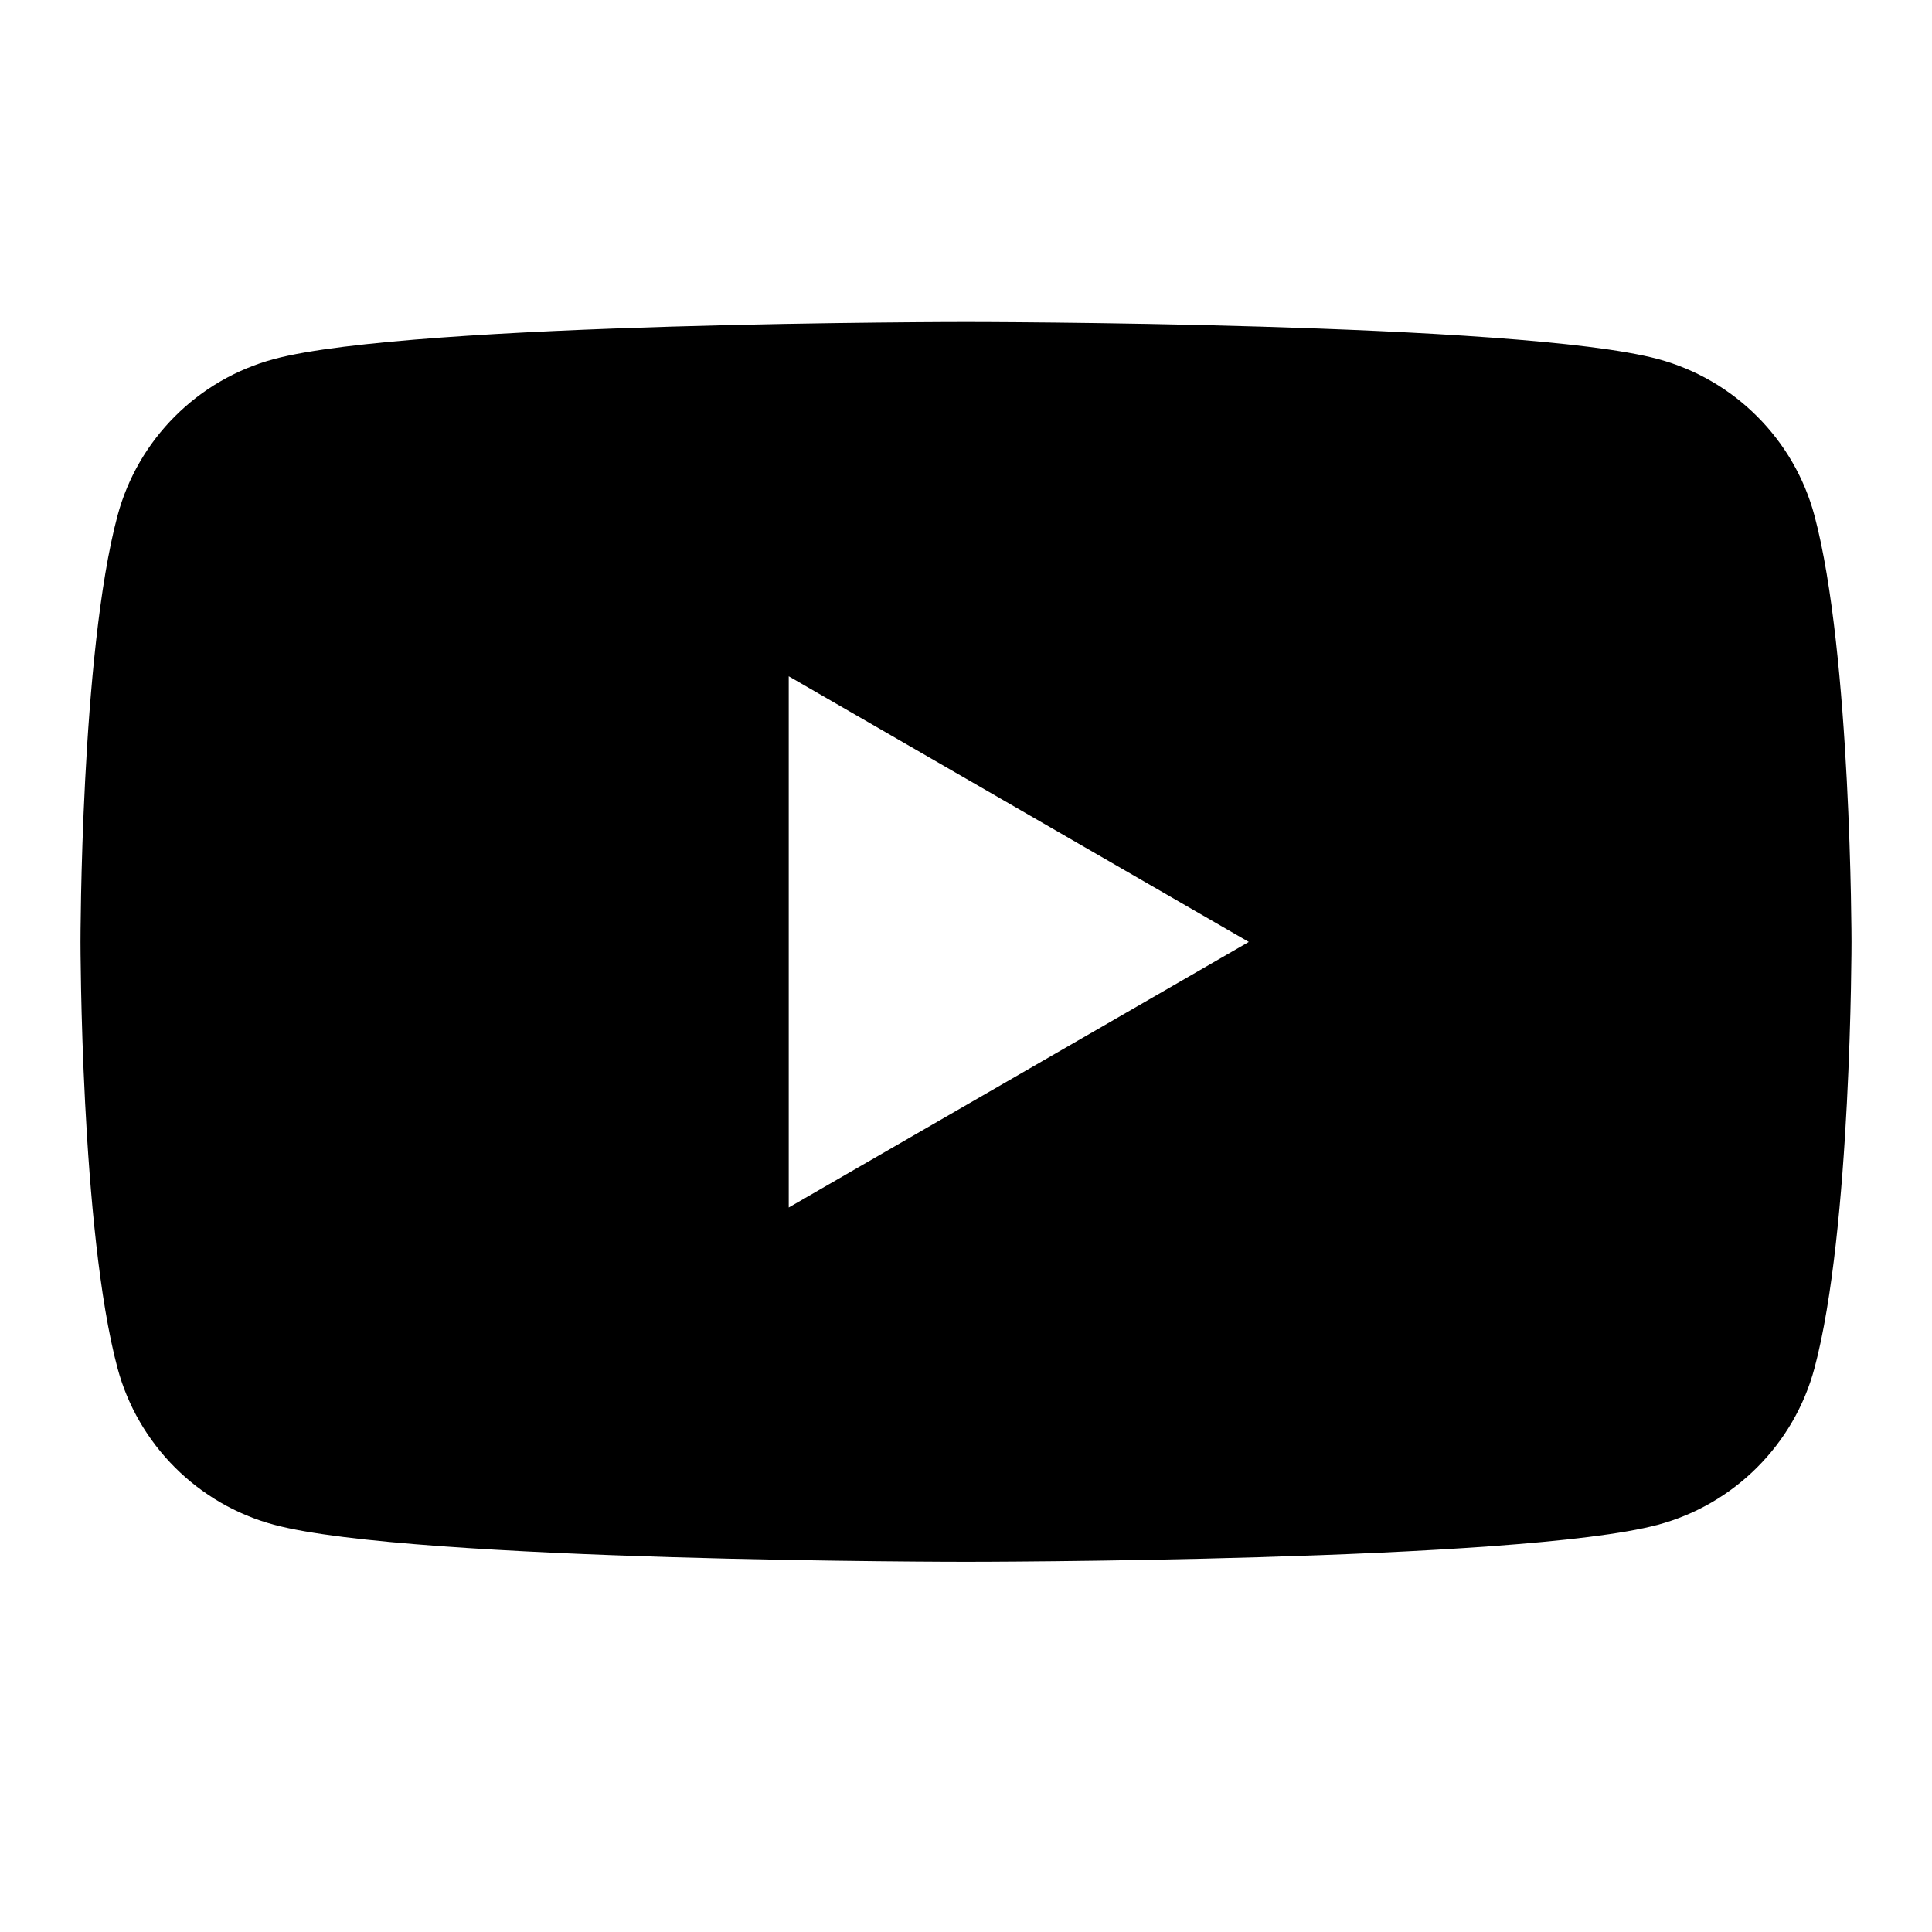
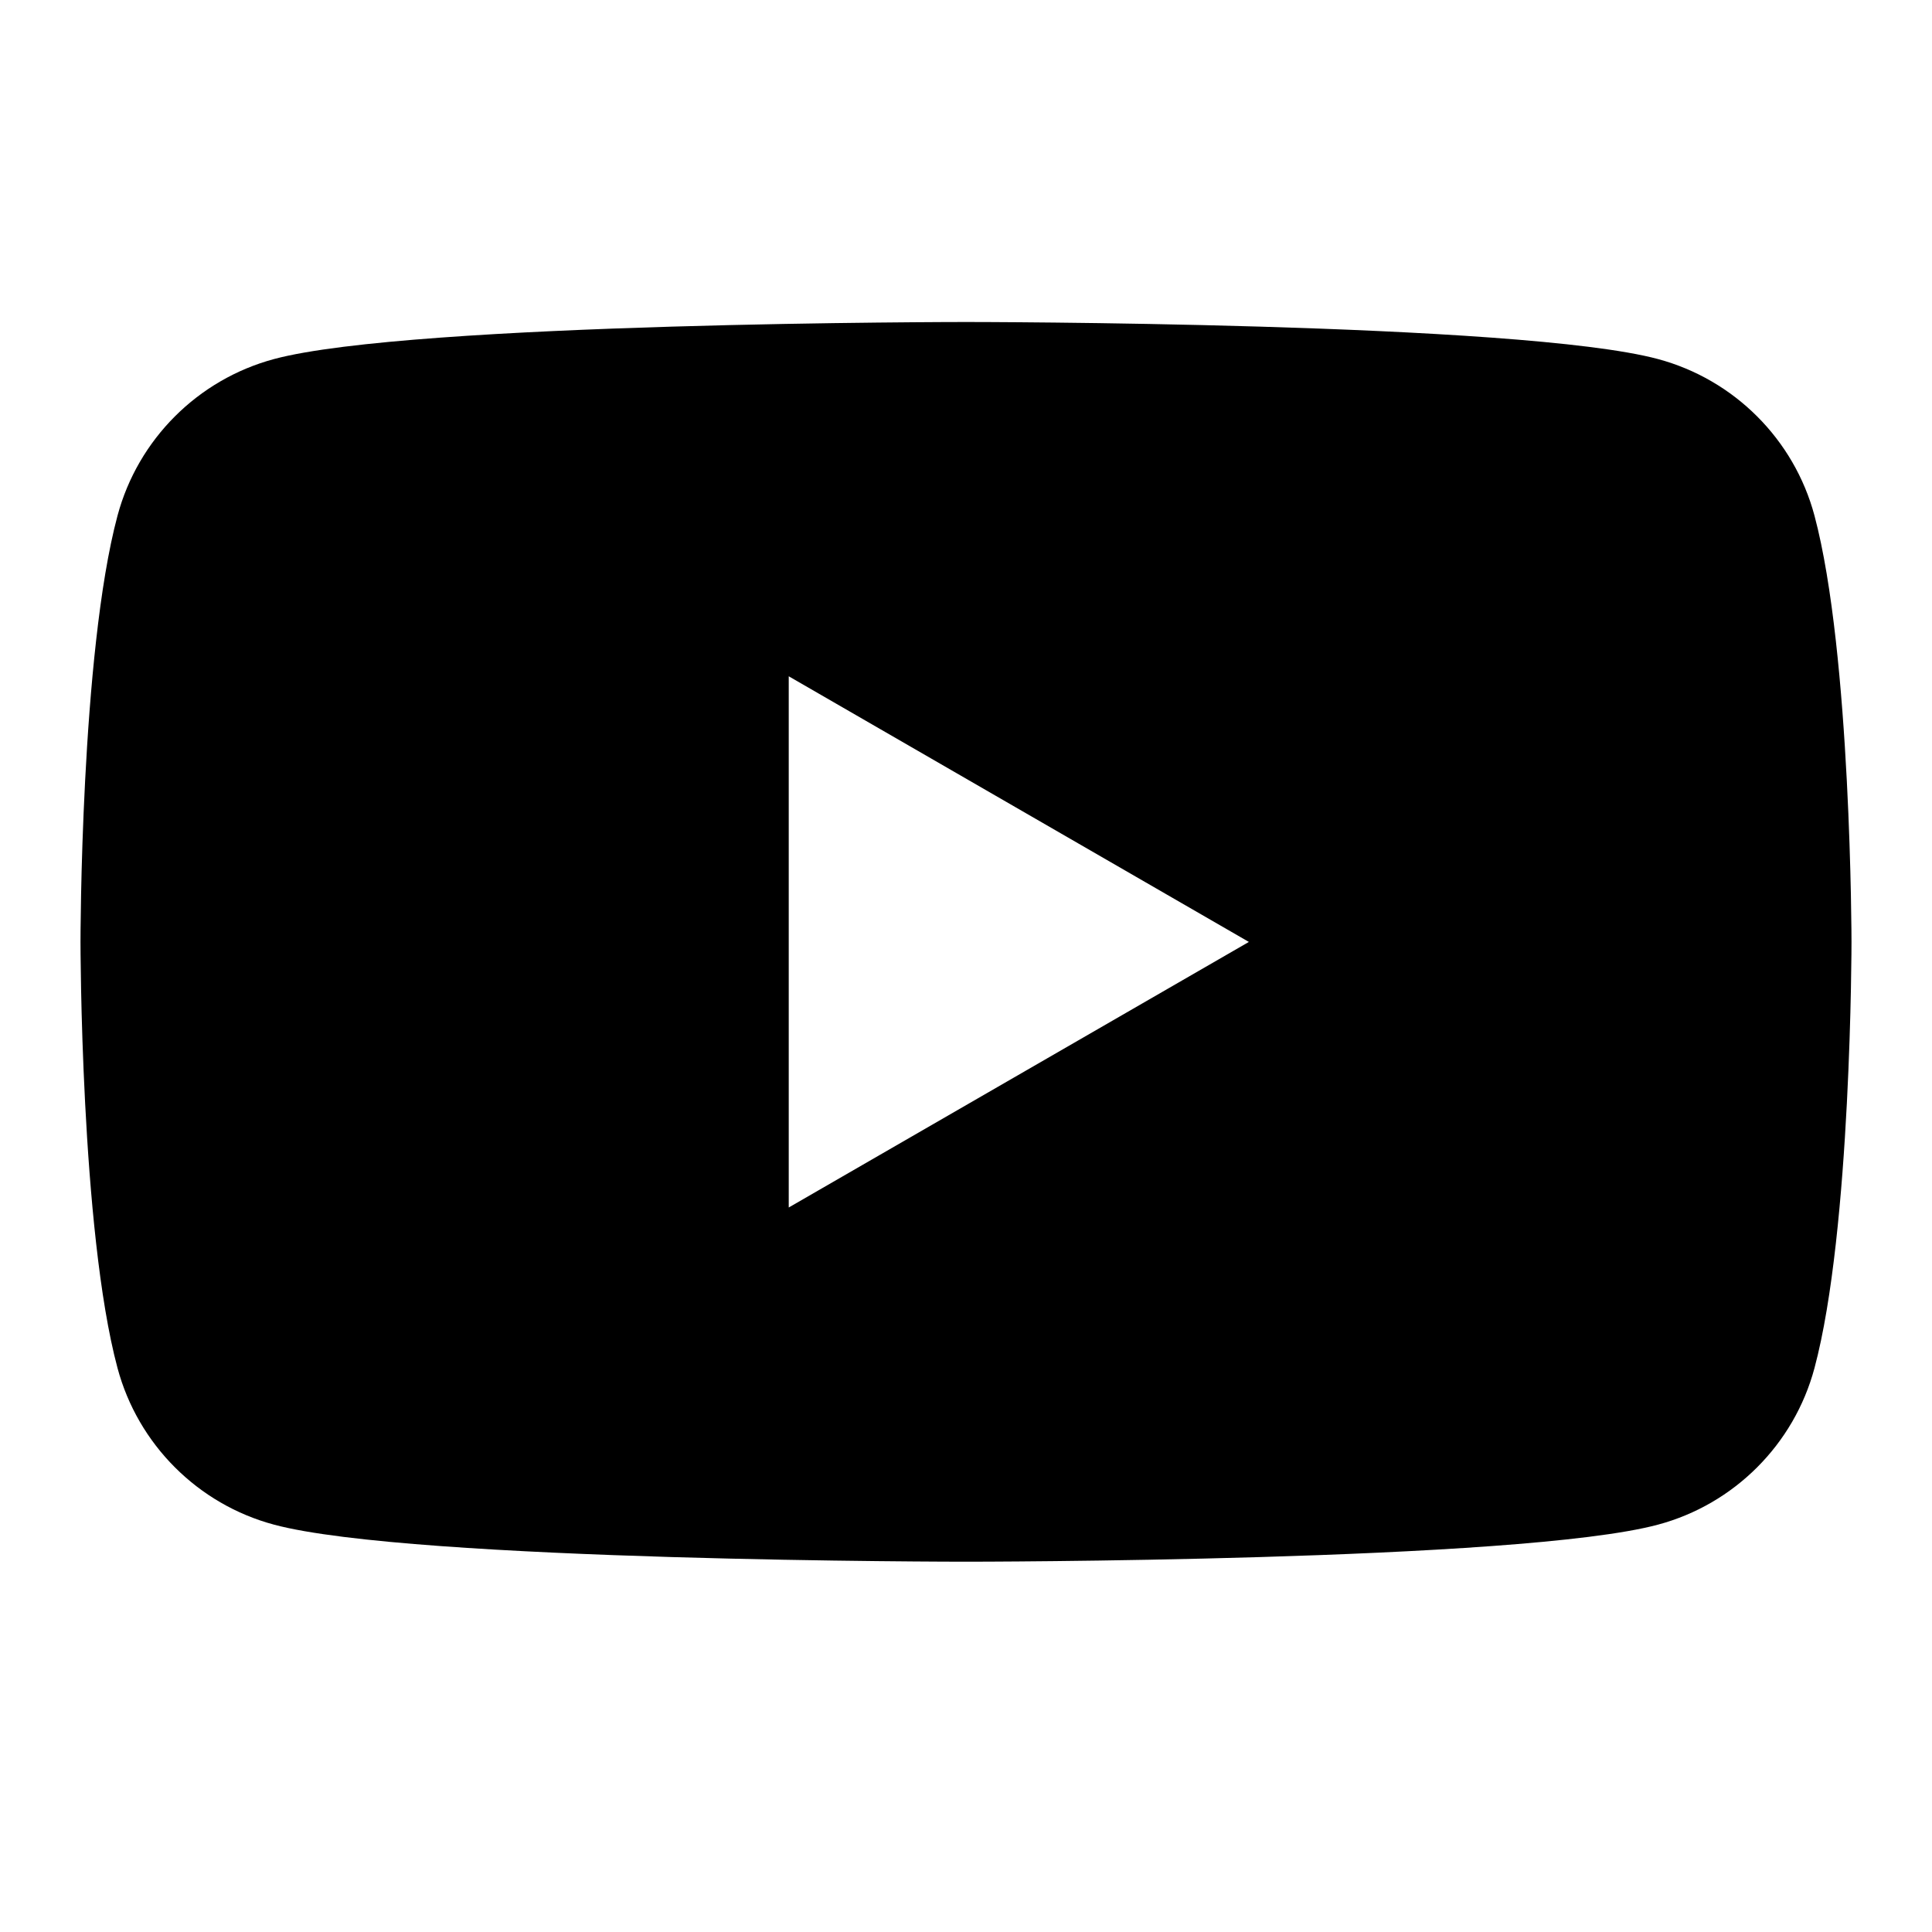
- <svg xmlns="http://www.w3.org/2000/svg" width="800px" height="800px" viewBox="0 0 24 24" fill="none">
-   <path fill-rule="evenodd" clip-rule="evenodd" d="M20.595 4.46C21.542 4.714 22.287 5.458 22.54 6.405C22.998 8.12 23 11.7 23 11.7C23 11.7 23 15.281 22.54 16.996C22.287 17.943 21.542 18.687 20.595 18.941C18.88 19.401 12 19.401 12 19.401C12 19.401 5.12 19.401 3.405 18.941C2.458 18.687 1.714 17.943 1.46 16.996C1 15.281 1 11.7 1 11.7C1 11.7 1 8.12 1.46 6.405C1.714 5.458 2.458 4.714 3.405 4.46C5.12 4 12 4 12 4C12 4 18.88 4 20.595 4.46ZM15.513 11.701L9.798 15V8.401L15.513 11.701Z" fill="#000000" />
+ <svg xmlns="http://www.w3.org/2000/svg" width="800" height="800" viewBox="0 0 24 24" fill="none">
+   <path fill-rule="evenodd" d="M20.595 4.46c.947.254 1.692.998 1.945 1.945.458 1.715.46 5.295.46 5.295s0 3.58-.46 5.295c-.253.947-.998 1.692-1.945 1.945-1.715.46-8.595.46-8.595.46s-6.88 0-8.595-.46c-.947-.253-1.691-.998-1.945-1.945C1 15.281 1 11.7 1 11.7s0-3.58.46-5.295c.254-.947.998-1.691 1.945-1.945C5.12 4 12 4 12 4s6.88 0 8.595.46zm-5.081 7.241L9.798 15V8.401l5.716 3.3z" fill="#000" />
</svg>
